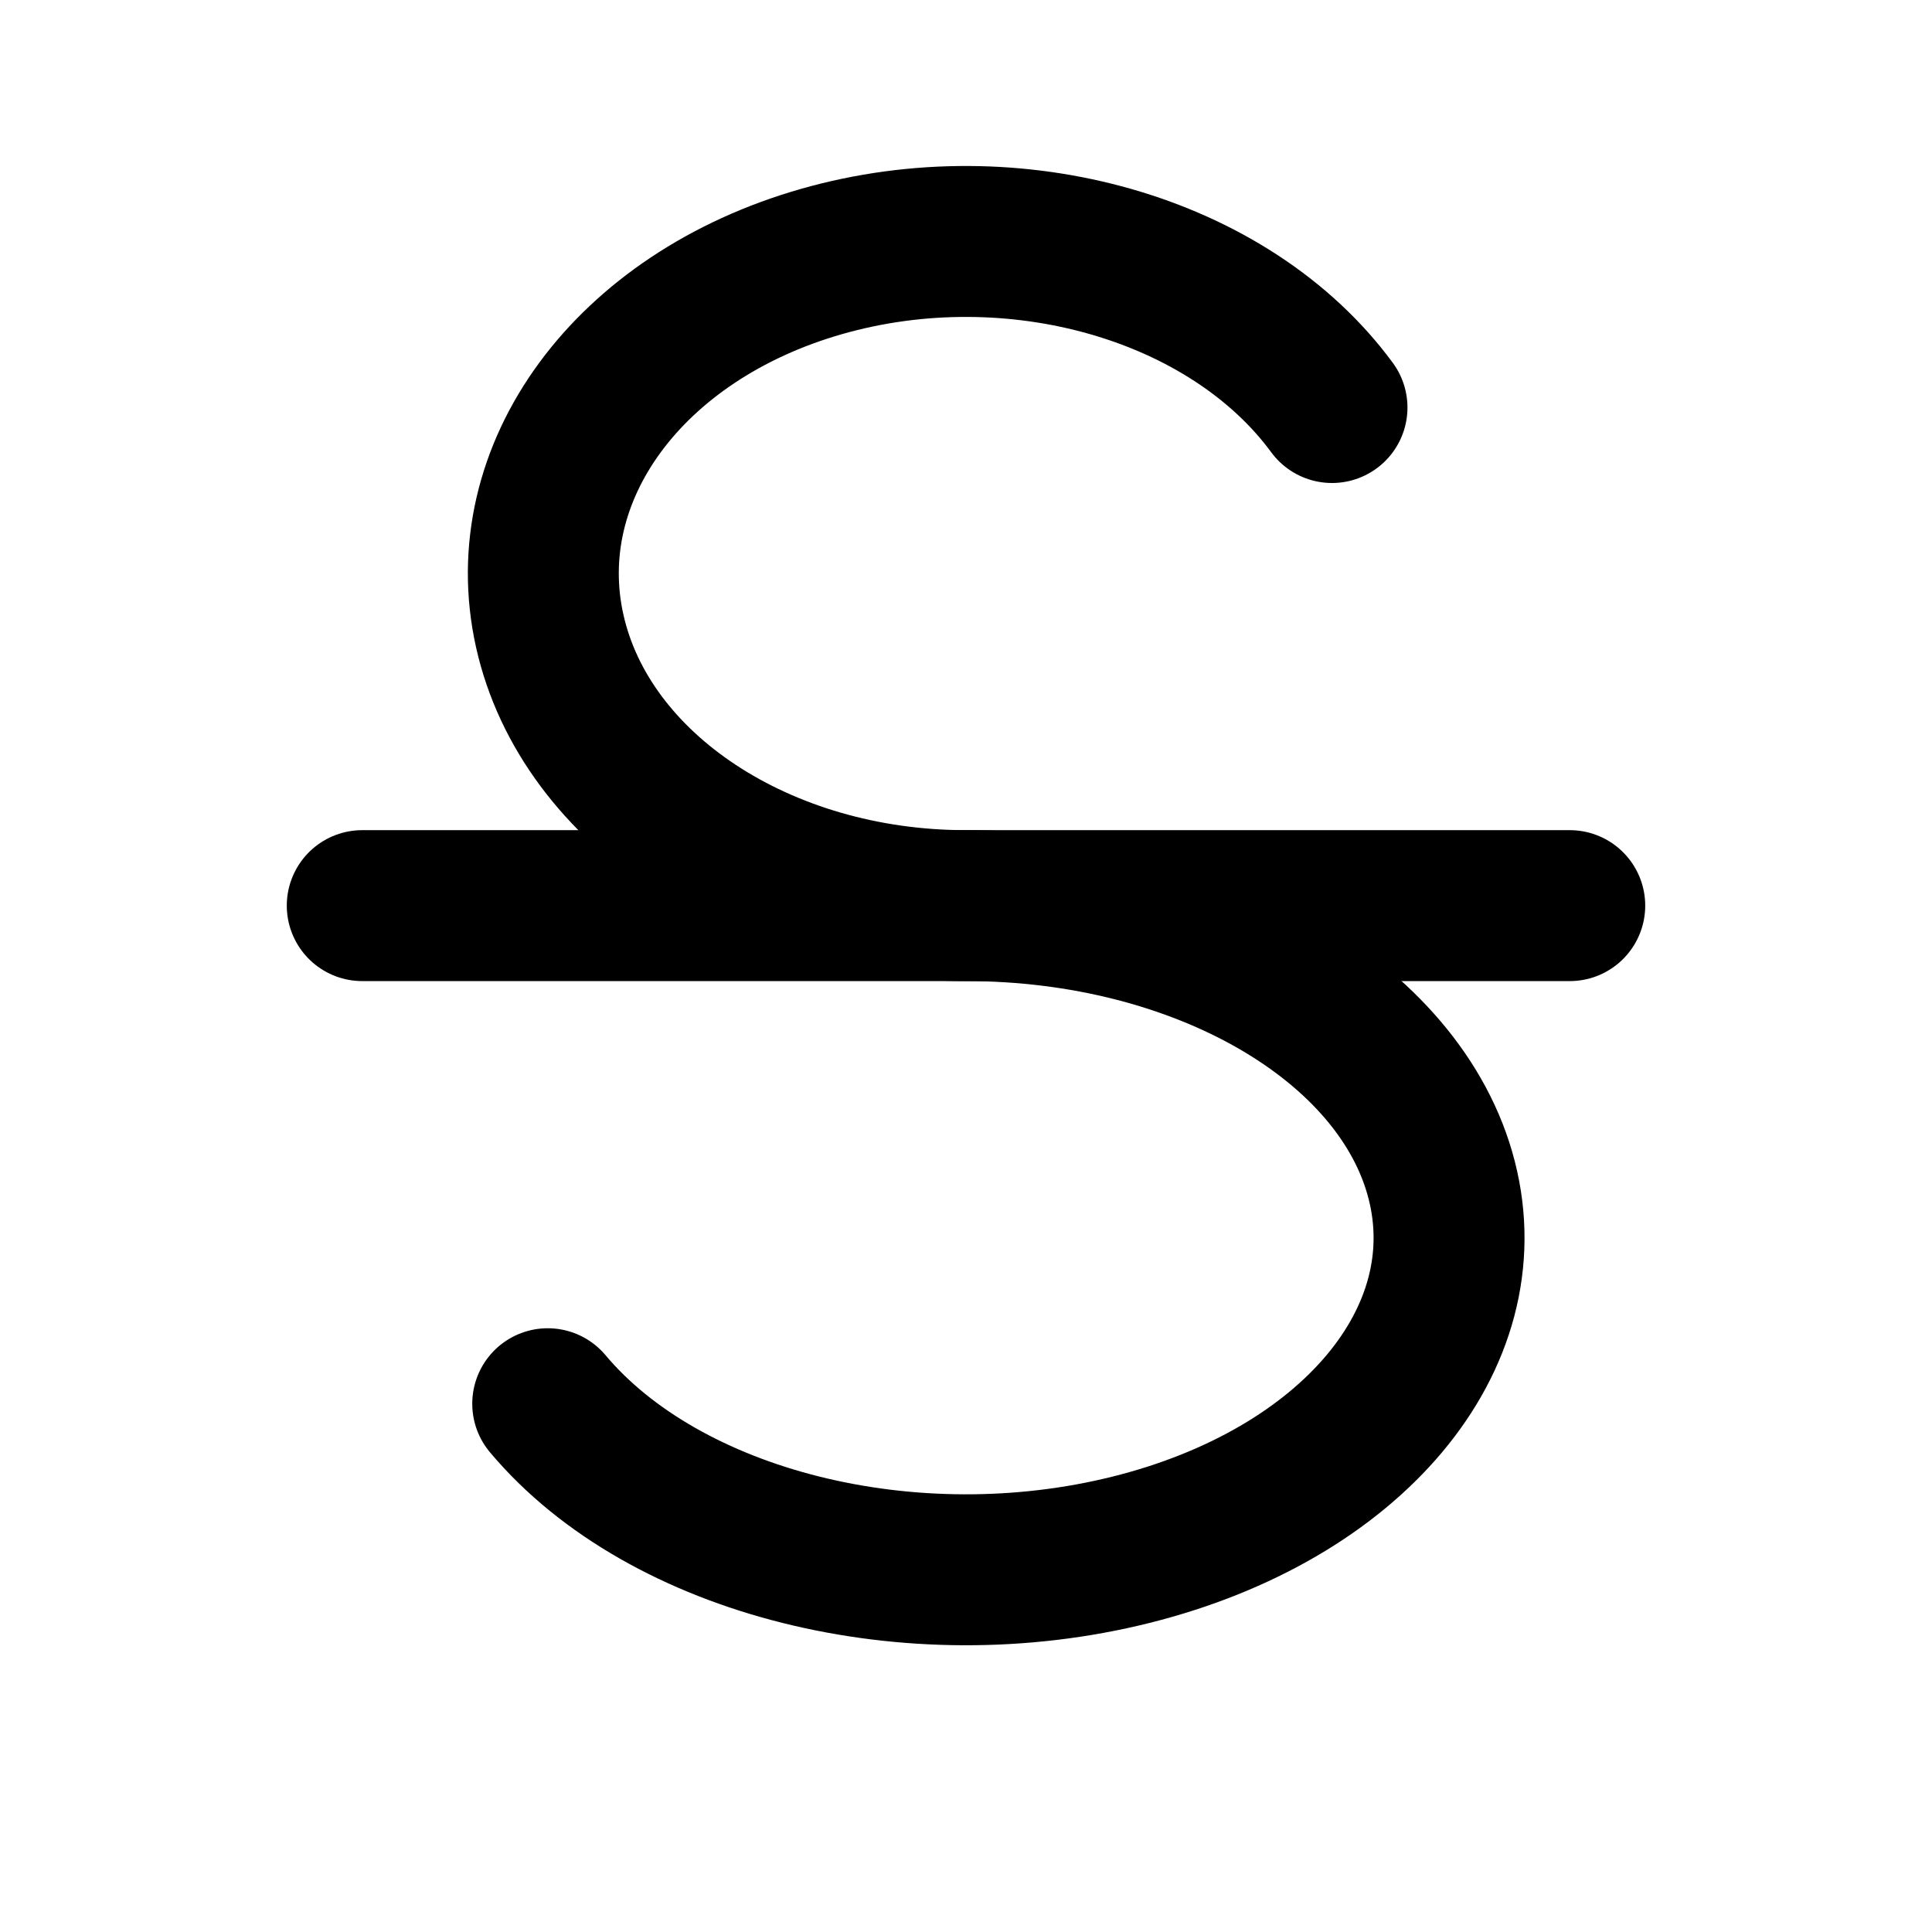
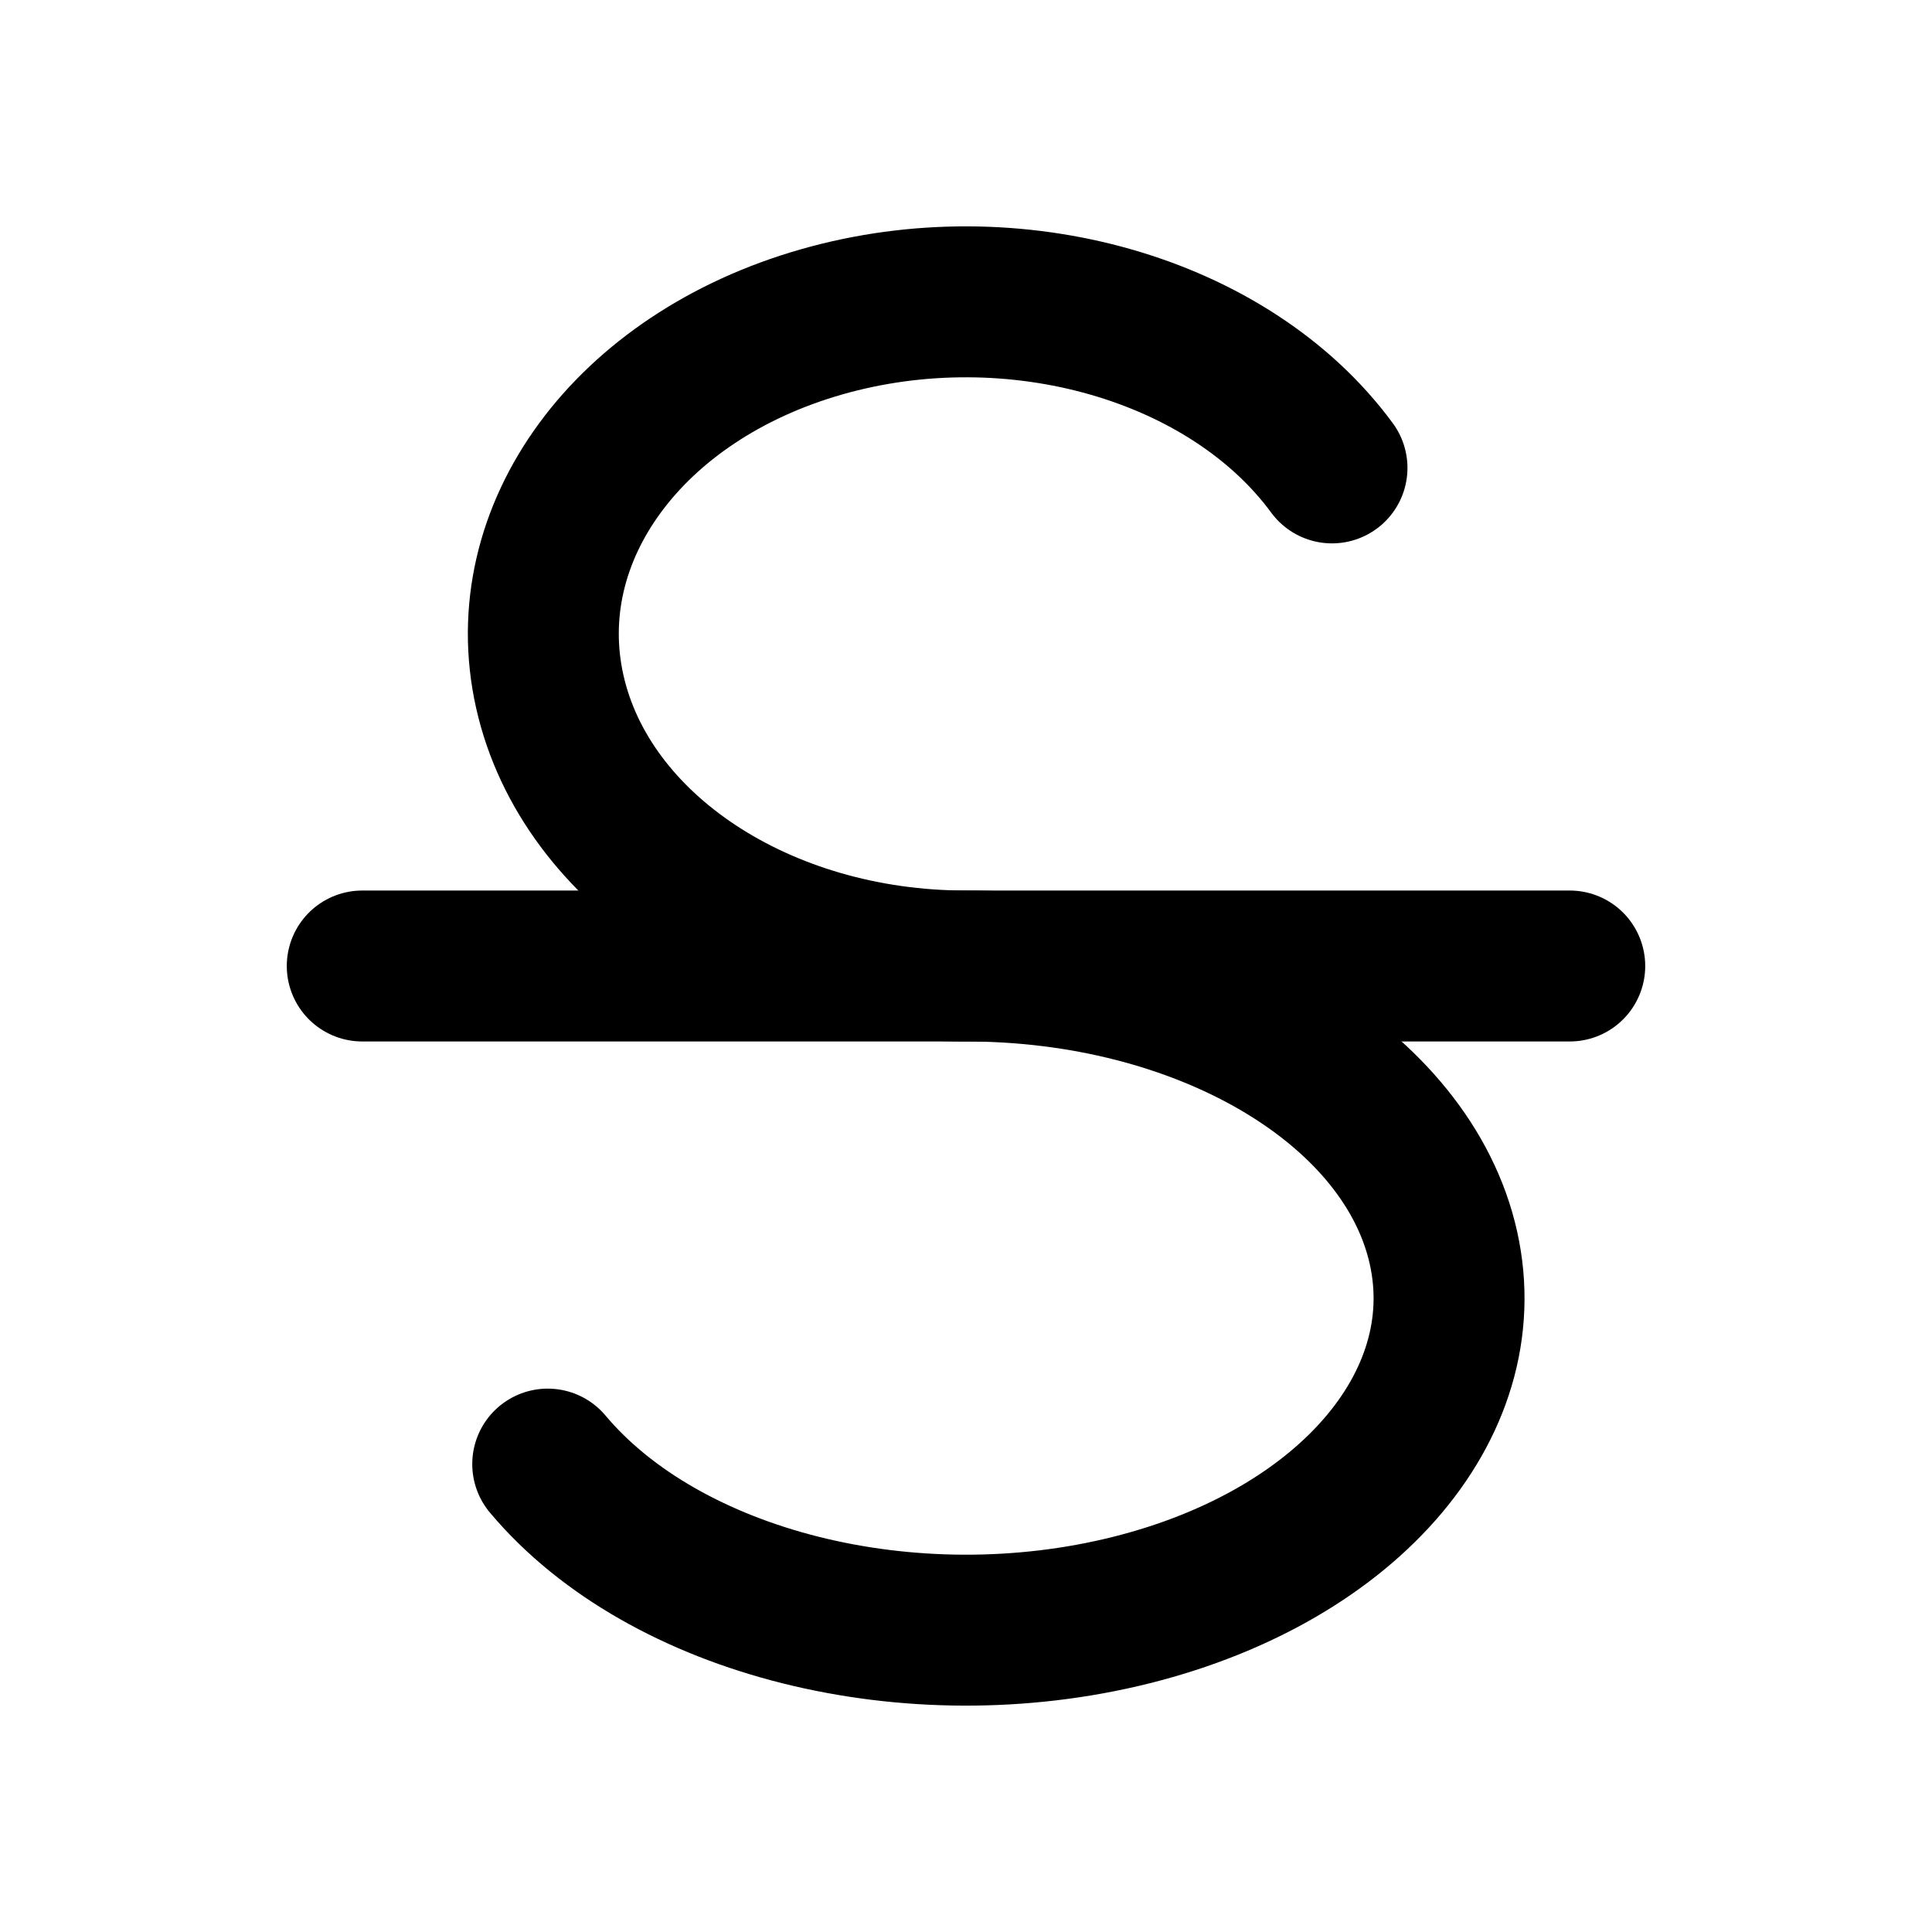
<svg xmlns="http://www.w3.org/2000/svg" data-set="area-pilot" data-keyline="square" width="16" height="16" viewBox="0 0 16 16" fill="none">
-   <path d="M11.031 3.375A3.5 2.75 0 1 0 8 7.5A4 2.75 0 1 1 4.536 11.625" fill="none" stroke="currentColor" stroke-width="1.25" stroke-linecap="round" stroke-linejoin="round" />
-   <path d="M3 7.5H13" fill="none" stroke="currentColor" stroke-width="1.25" stroke-linecap="round" stroke-linejoin="round" />
+   <path d="M11.031 3.875A3.5 2.75 0 1 0 8 8A4 2.75 0 1 1 4.536 12.125" fill="none" stroke="currentColor" stroke-width="1.25" stroke-linecap="round" stroke-linejoin="round" />
+   <path d="M3 8H13" fill="none" stroke="currentColor" stroke-width="1.25" stroke-linecap="round" stroke-linejoin="round" />
</svg>
